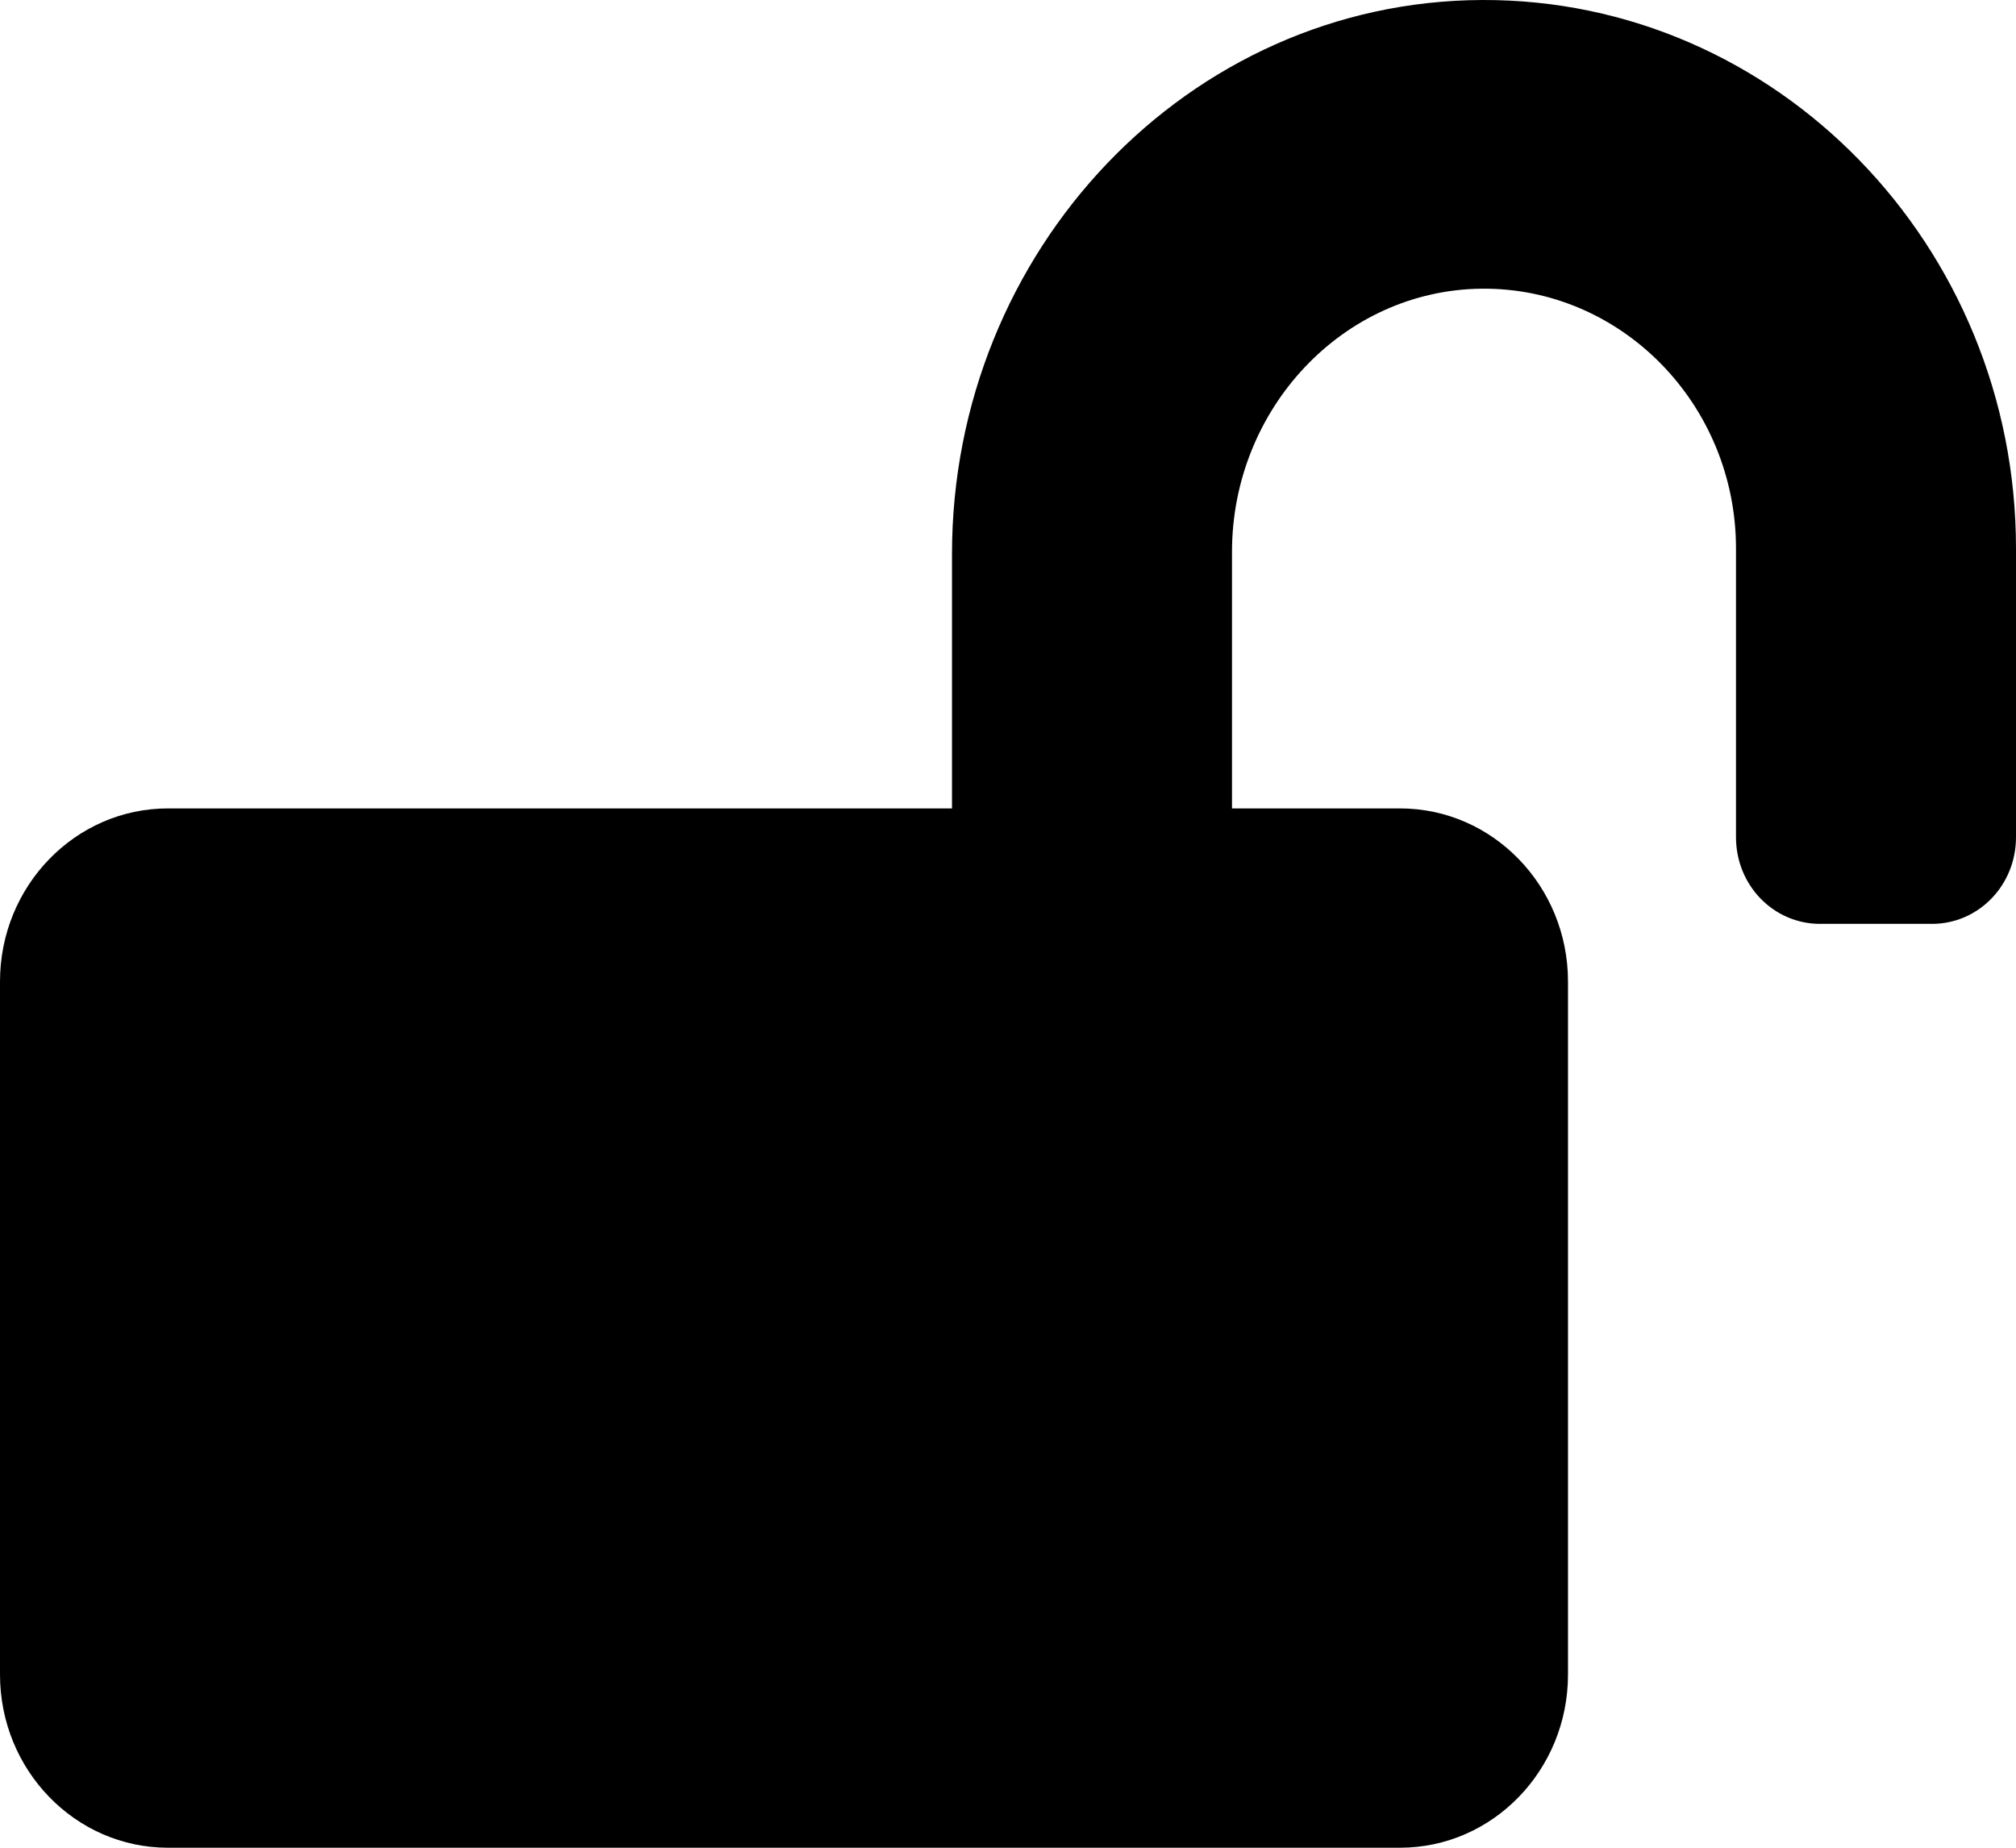
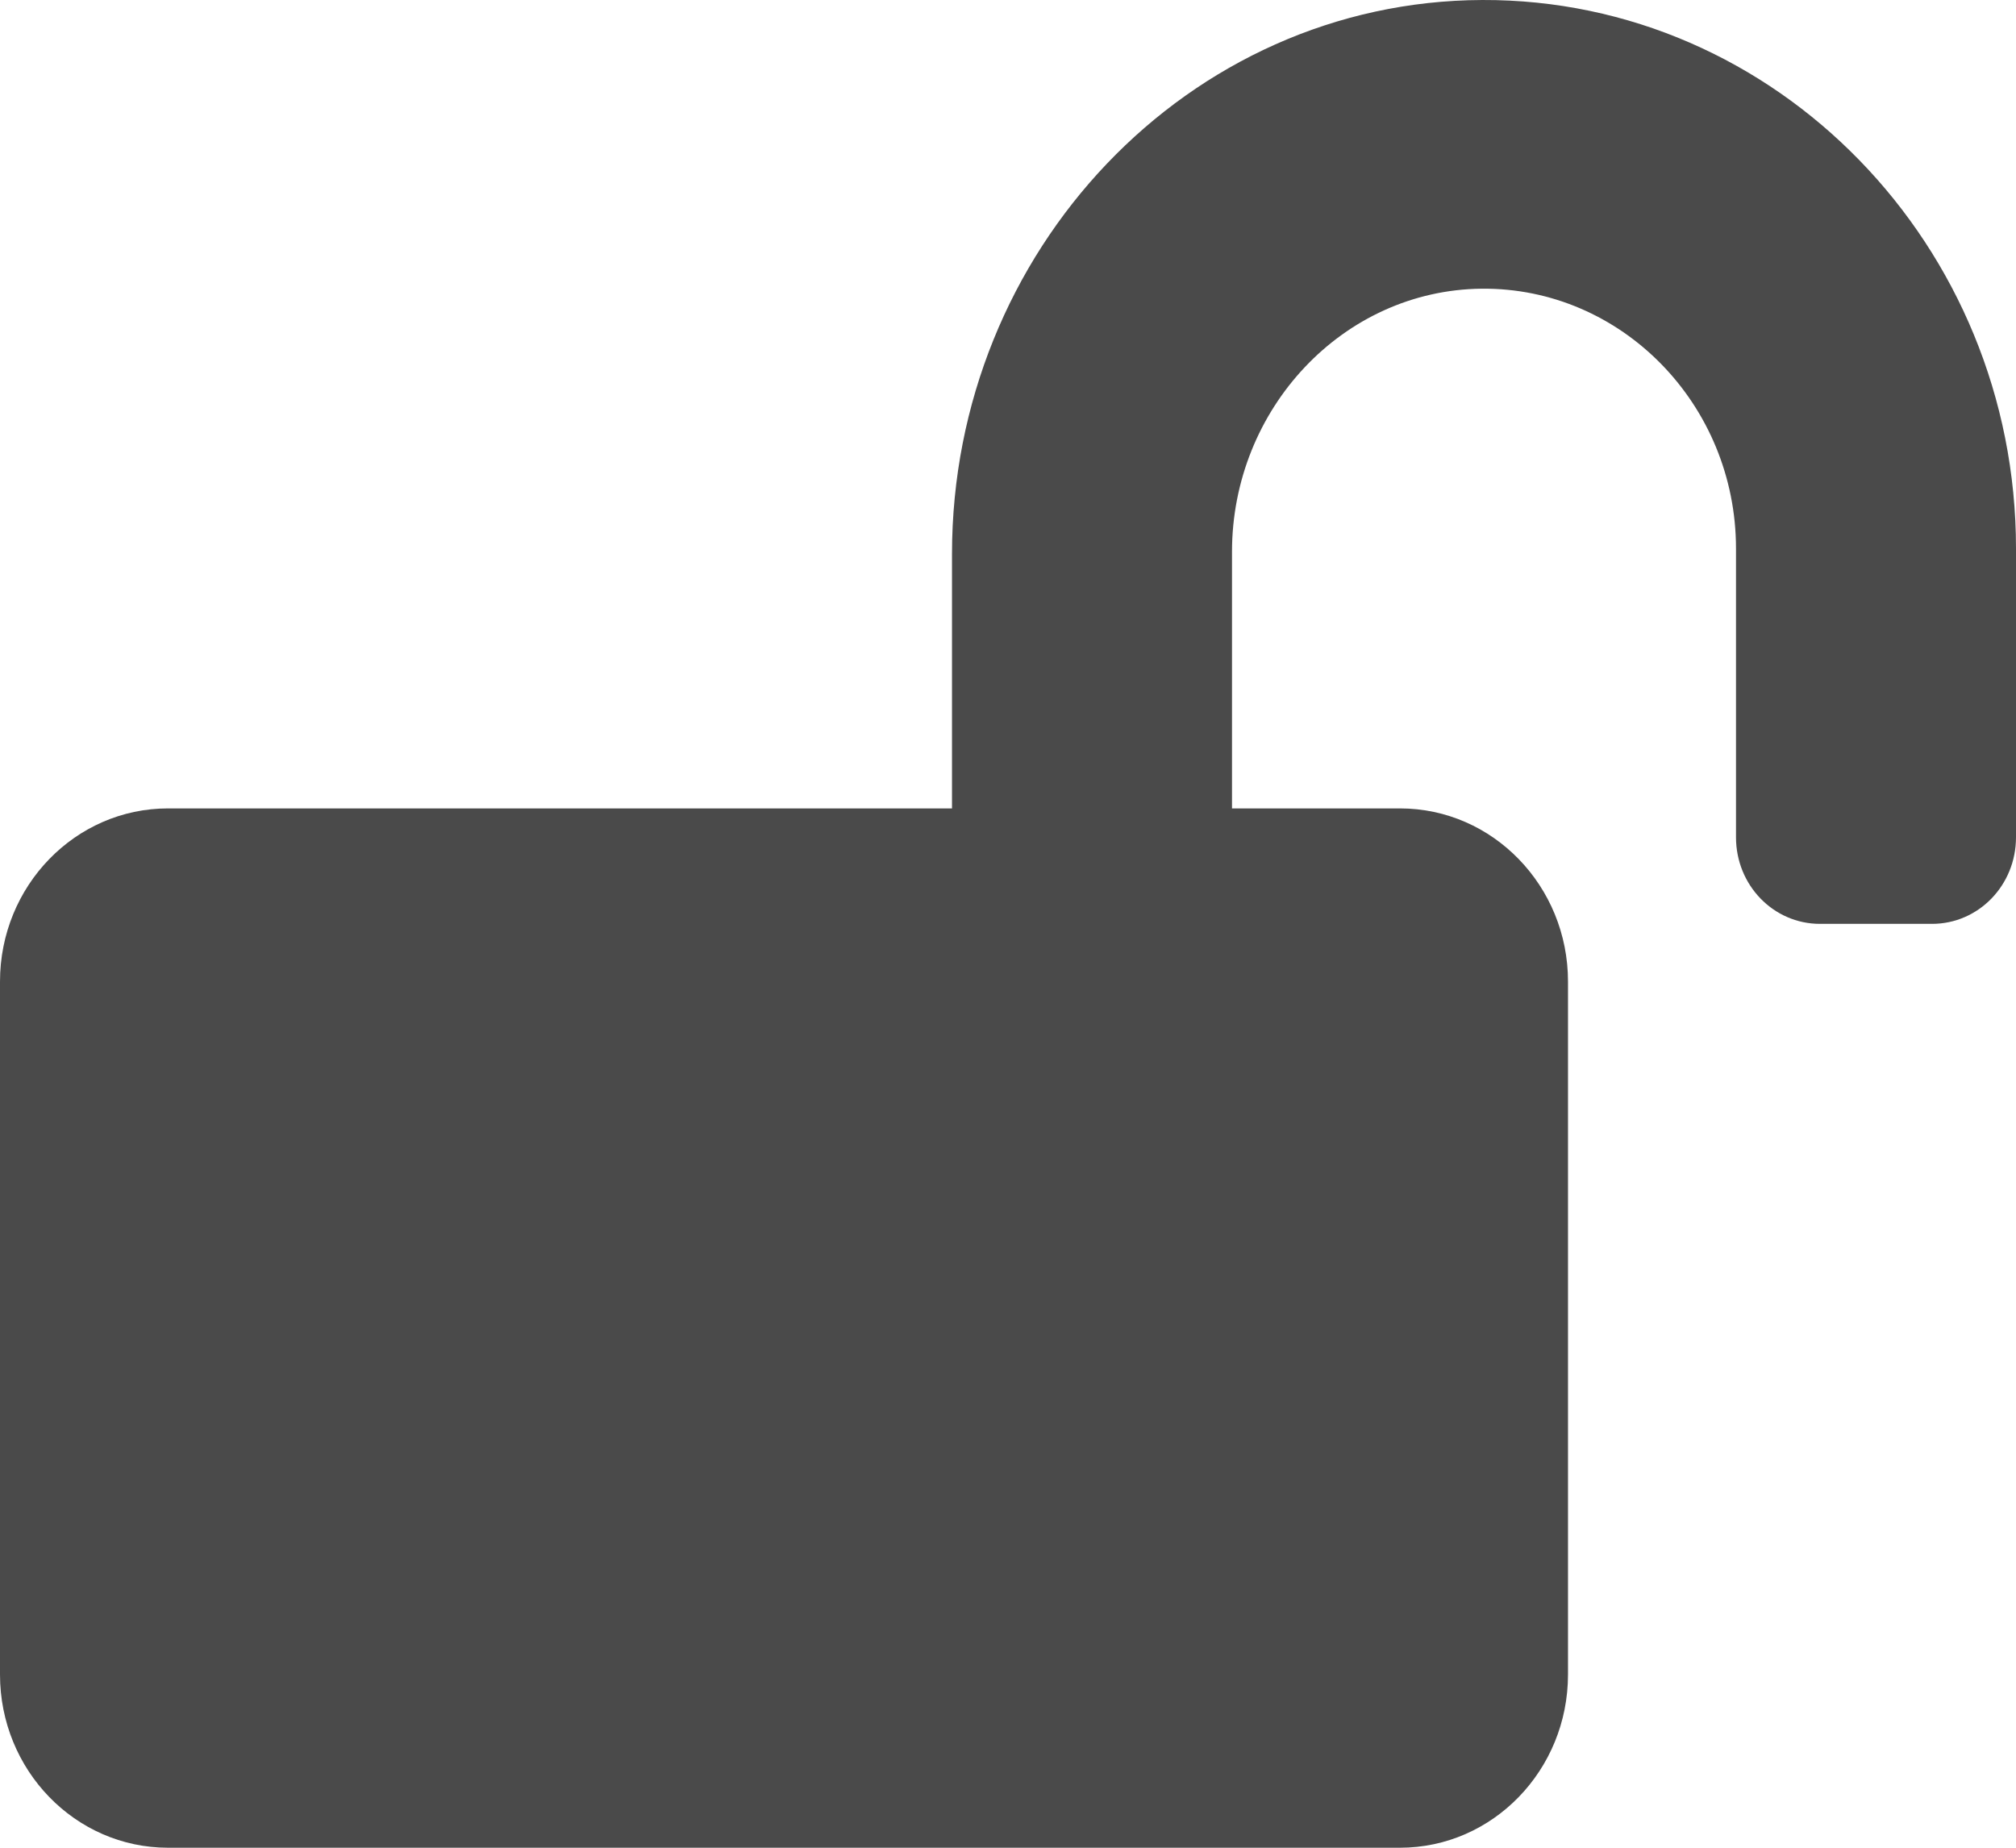
<svg xmlns="http://www.w3.org/2000/svg" width="36" height="33" viewBox="0 0 36 33" fill="none">
-   <path d="M26.469 6.34552e-05C21.219 0.019 17 4.48 17 9.894V14.438H3C1.344 14.438 0 15.823 0 17.531V29.906C0 31.614 1.344 33 3 33H25C26.656 33 28 31.614 28 29.906V17.531C28 15.823 26.656 14.438 25 14.438H22V9.855C22 7.303 23.981 5.182 26.456 5.156C28.956 5.131 31 7.225 31 9.797V14.953C31 15.81 31.669 16.5 32.5 16.5H34.5C35.331 16.5 36 15.81 36 14.953V9.797C36 4.383 31.719 -0.019 26.469 6.34552e-05Z" fill="black" />
+   <path d="M26.469 6.34552e-05C21.219 0.019 17 4.48 17 9.894V14.438H3C1.344 14.438 0 15.823 0 17.531V29.906C0 31.614 1.344 33 3 33H25C26.656 33 28 31.614 28 29.906V17.531C28 15.823 26.656 14.438 25 14.438H22V9.855C22 7.303 23.981 5.182 26.456 5.156C28.956 5.131 31 7.225 31 9.797V14.953C31 15.81 31.669 16.5 32.5 16.5H34.5C35.331 16.5 36 15.81 36 14.953V9.797C36 4.383 31.719 -0.019 26.469 6.34552e-05Z" fill="#4a4a4a" />
</svg>
